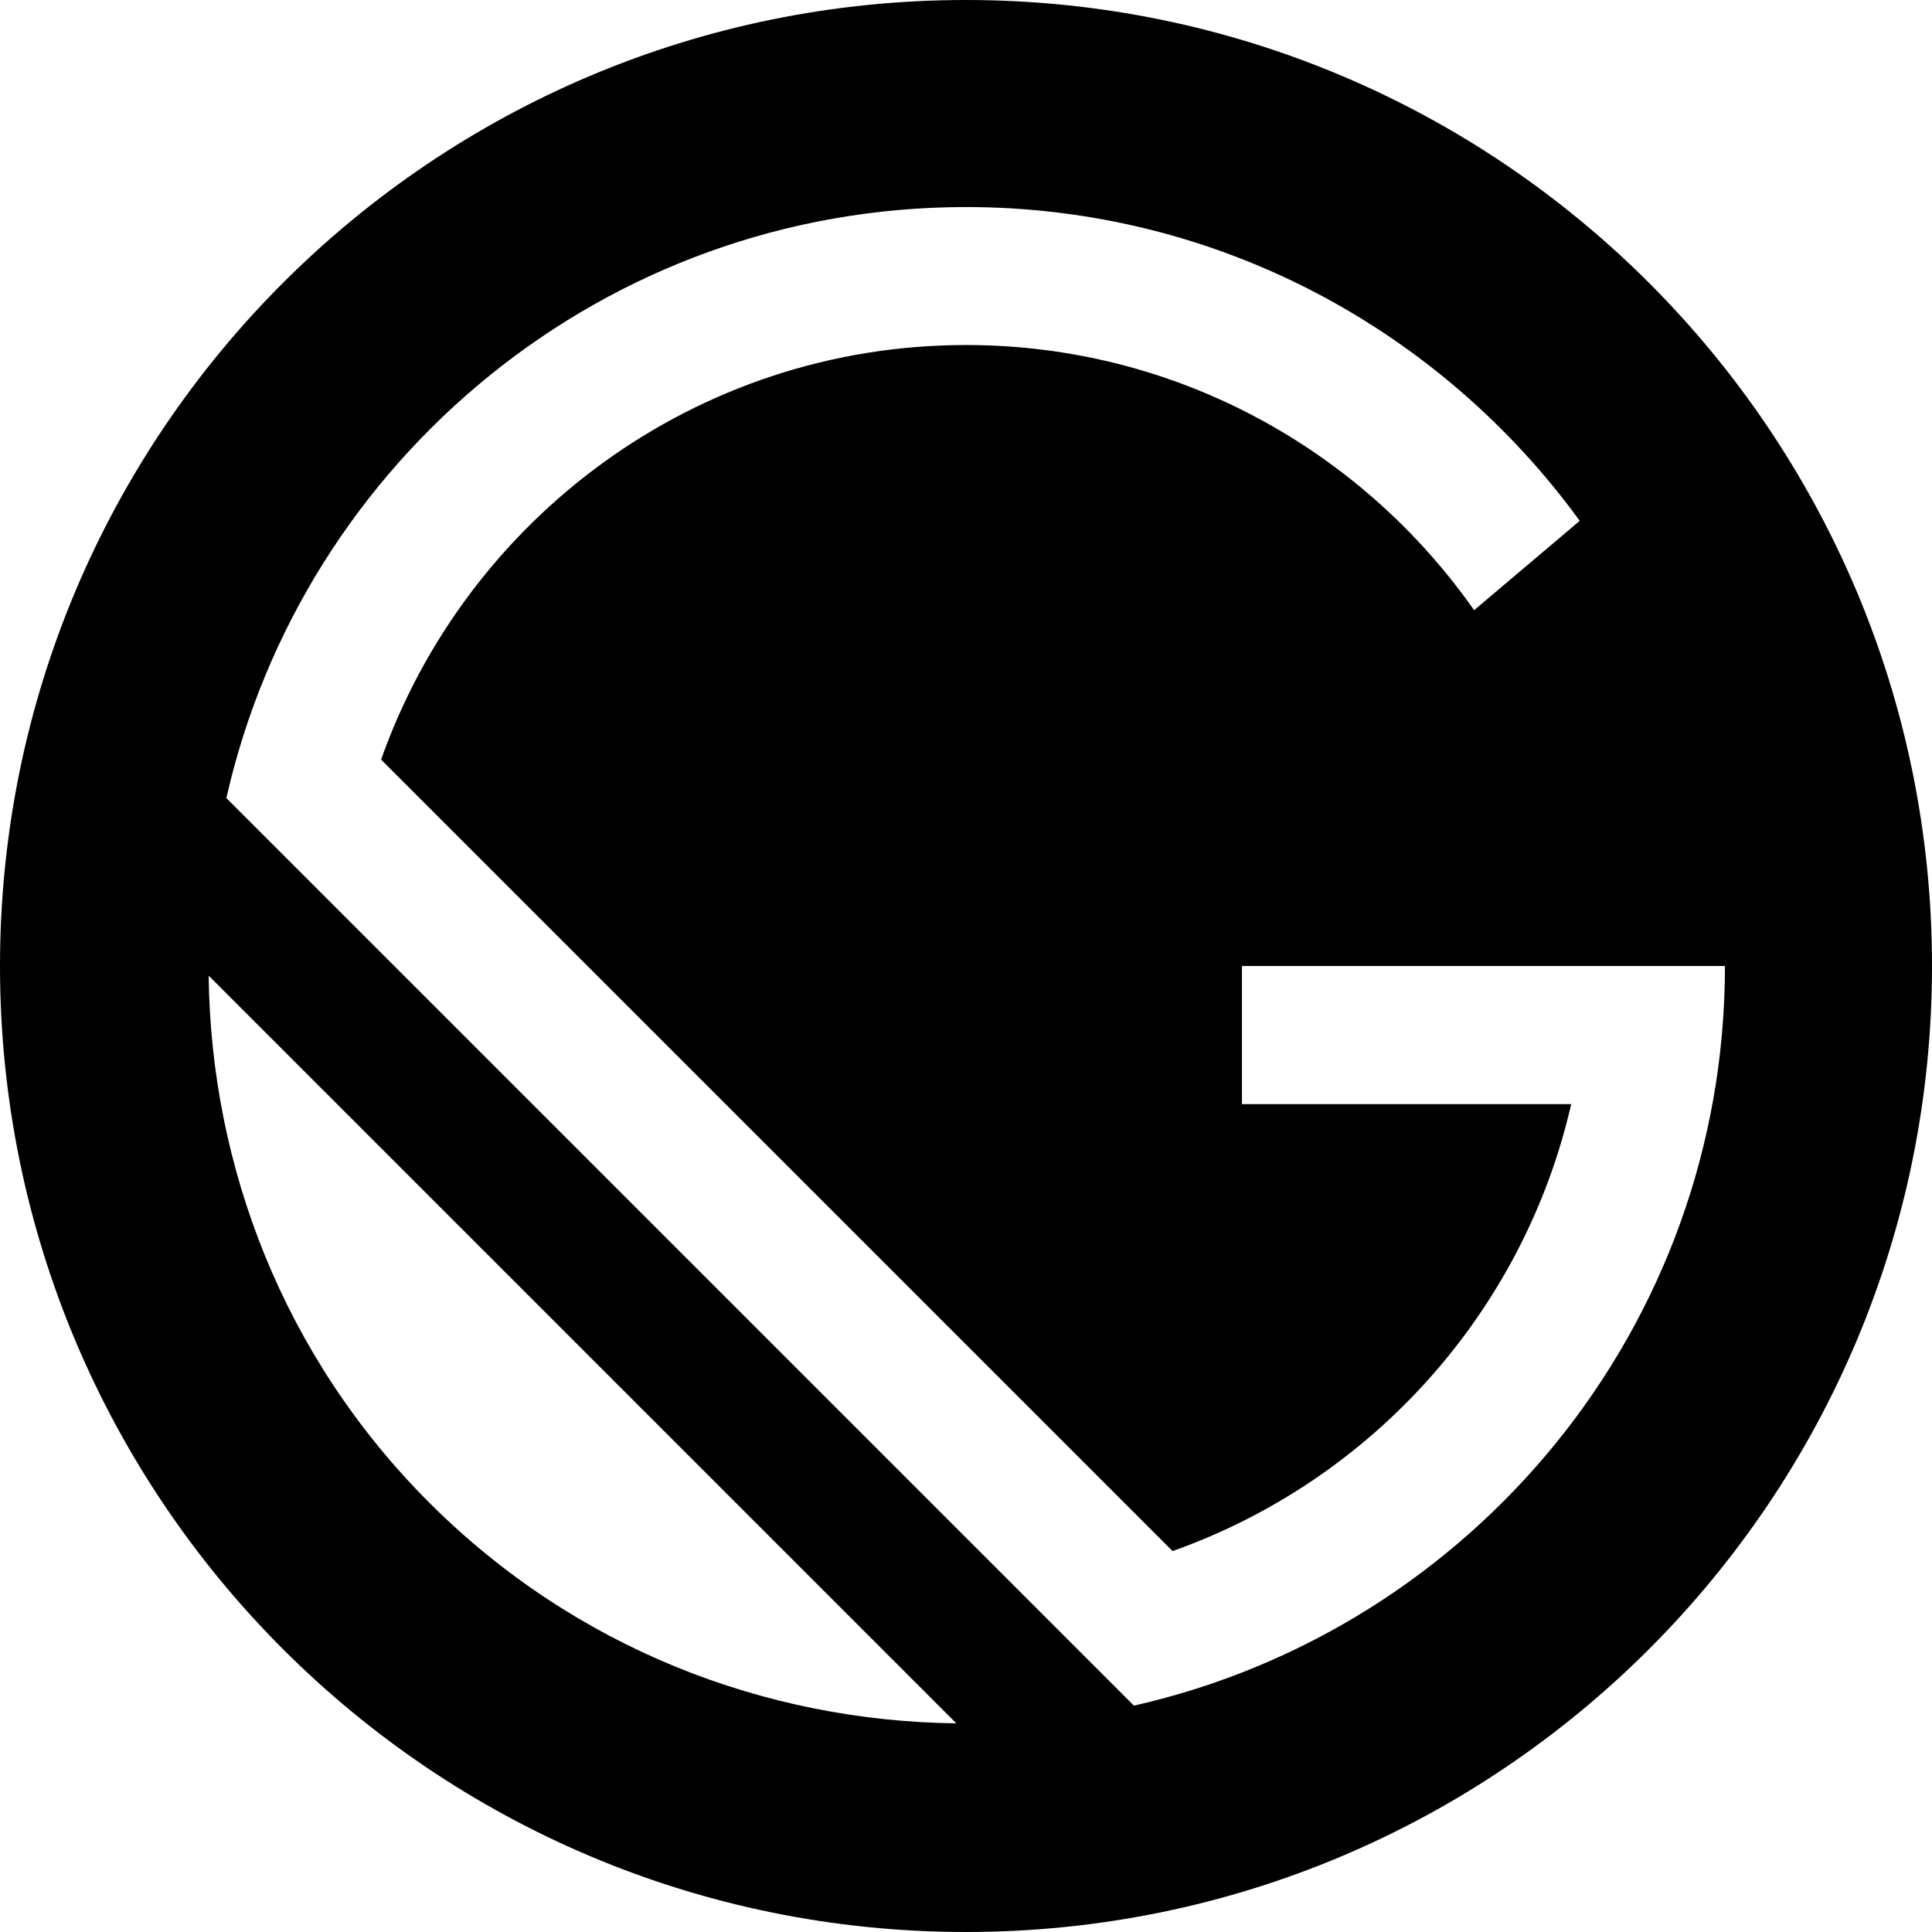
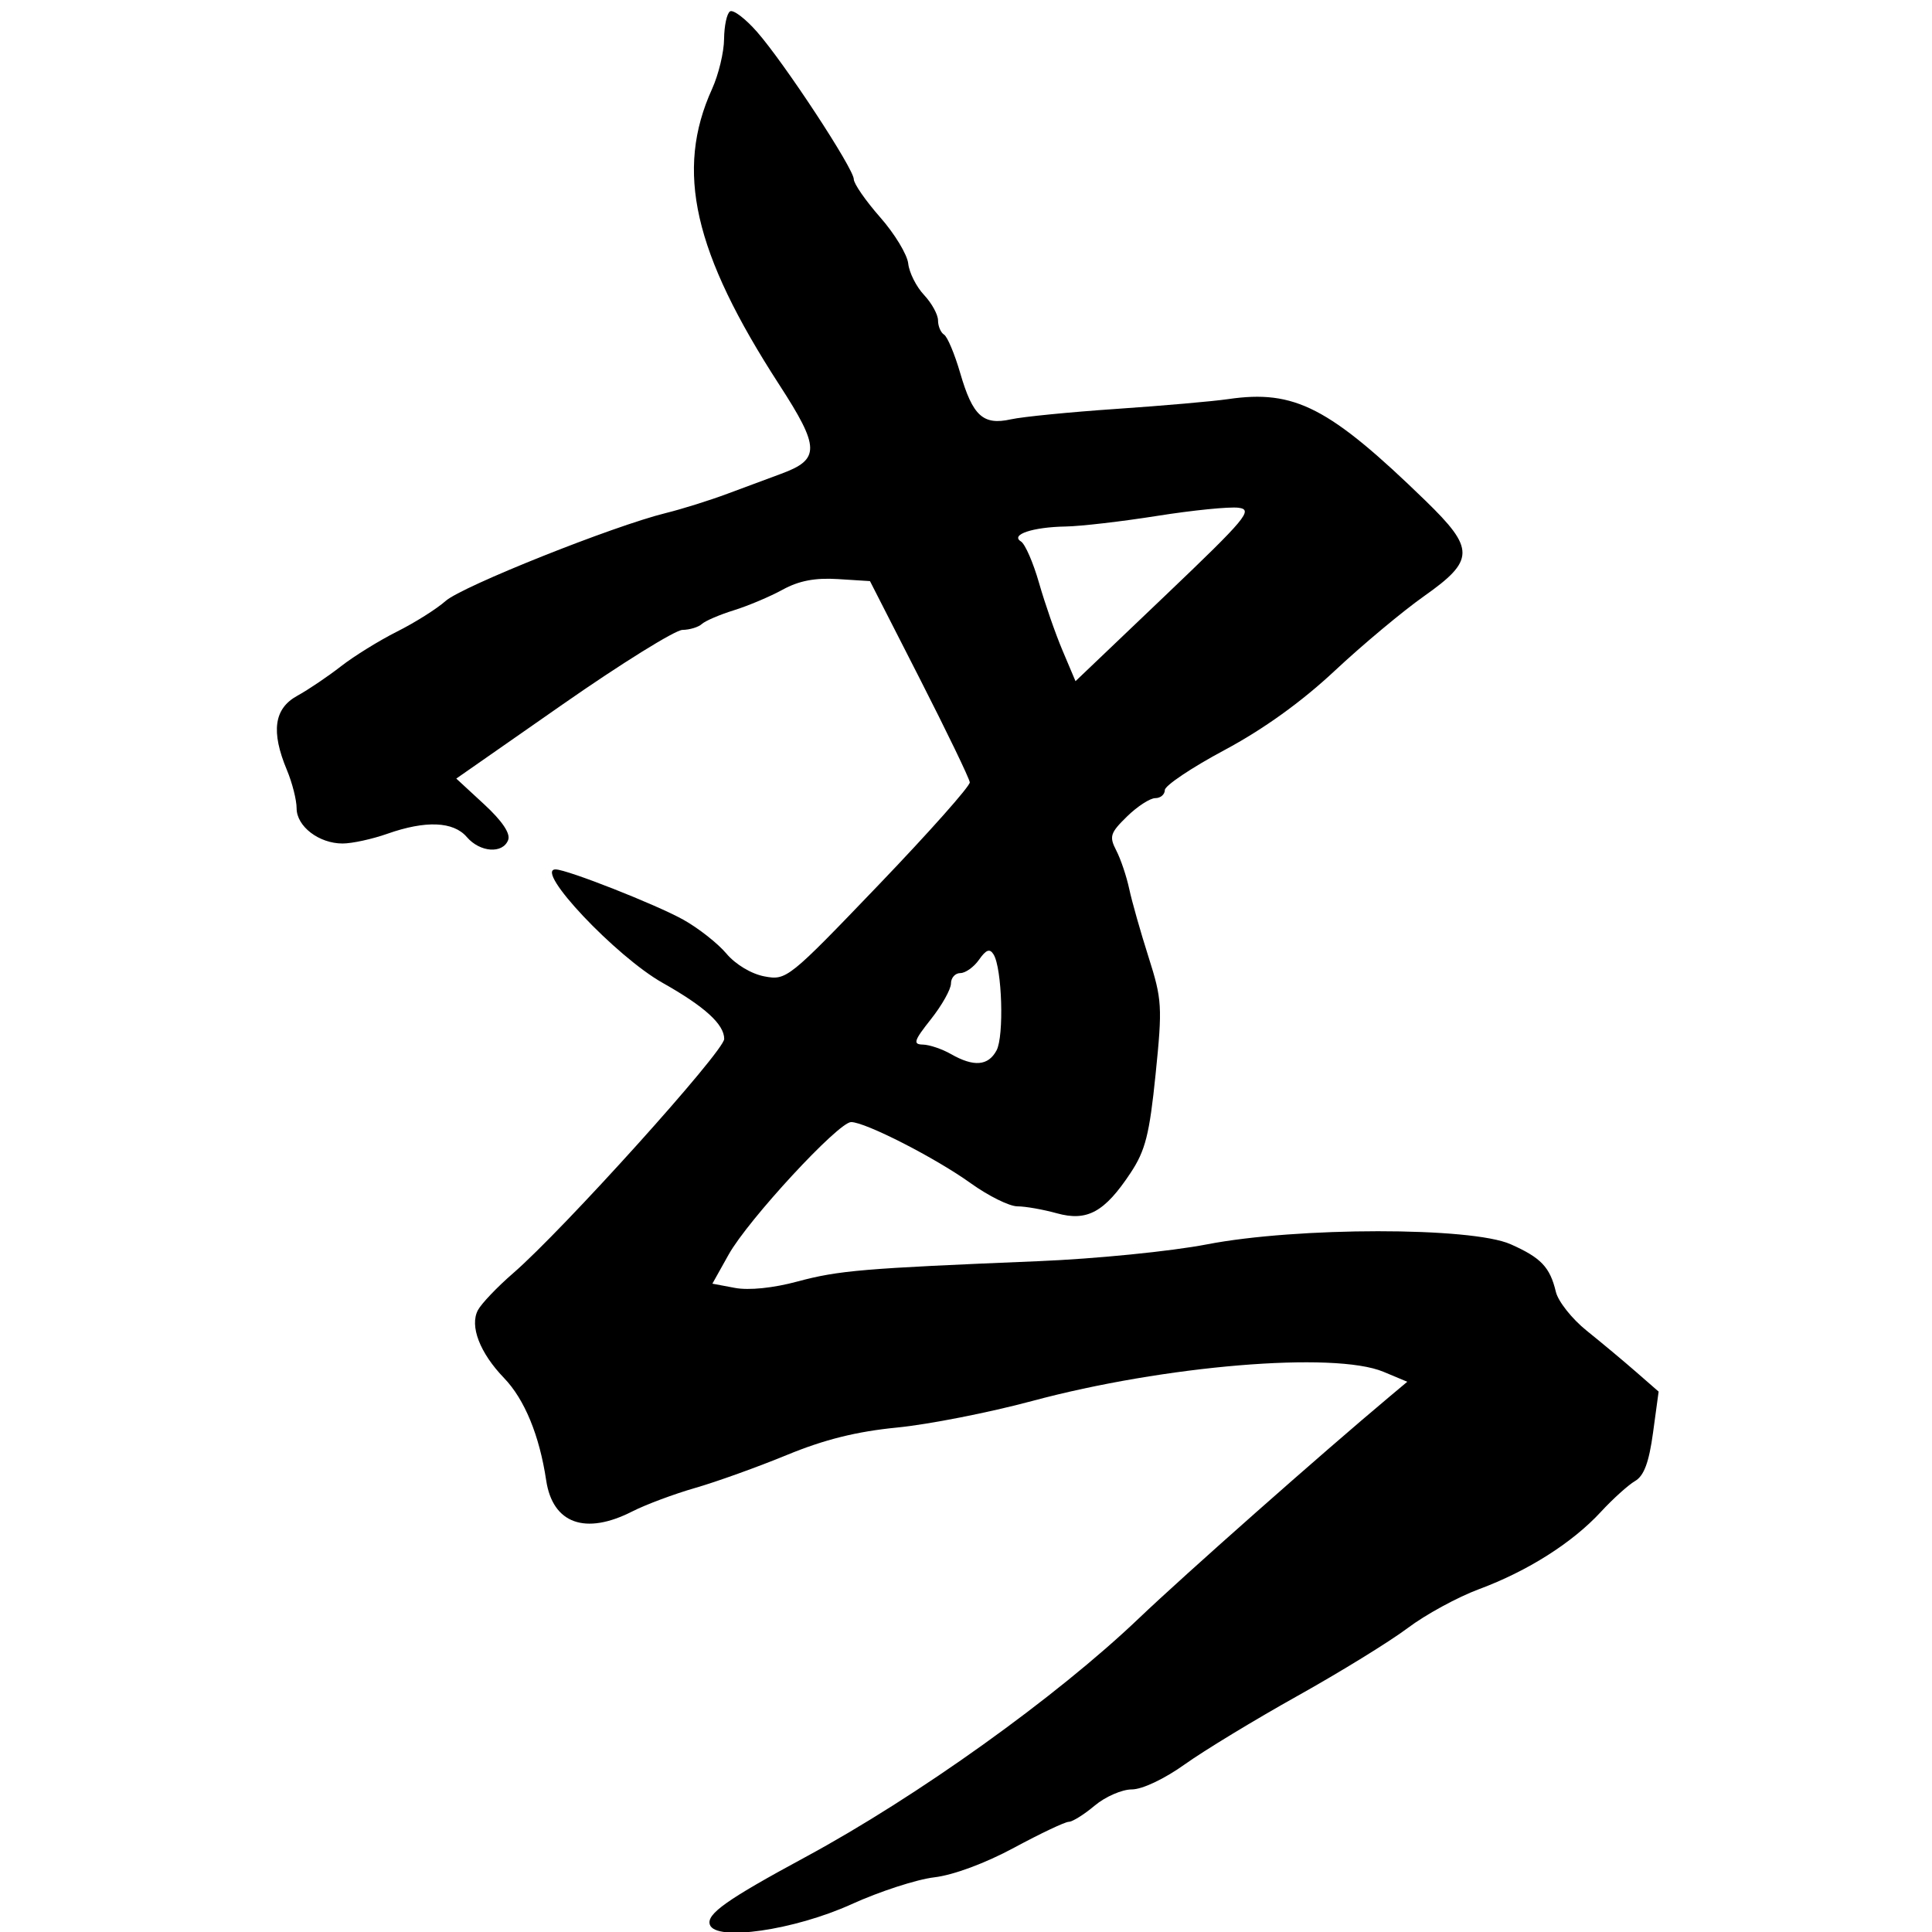
- <svg xmlns="http://www.w3.org/2000/svg" viewBox="0 0 1200 1200">
-   <path d="M600 0C268.6 0 0 268.6 0 600s268.6 600 600 600 600-268.6 600-600S931.4 0 600 0zM266.6 933.3C176.1 842.8 131 724.6 129.6 606L594 1070.4c-118.6-1.4-236.8-46.5-327.4-137.1zm437.7 126.1L140.6 495.7c47.5-210.1 235-367.1 459.4-367.1 156.9 0 295.5 77 381.2 194.9L915.6 379C845.8 279.5 730.5 214.3 600 214.3c-167.7 0-310.3 107.7-363.3 257.5l491.6 491.6c123.4-43.7 218-148.2 247.6-277.6H771.4V600h300c0 224.5-157 411.9-367.1 459.4z" />
+ <svg xmlns="http://www.w3.org/2000/svg" id="svg4302" version="1.1" width="370" height="370" viewBox="0 0 370 370">
+   <defs id="defs4306" />
+   <path style="fill:#000000" d="m 135.945,368.593 c -0.688,-2.028 3.219,-4.793 18.259,-12.92 21.492,-11.613 48.082,-30.647 63.899,-45.741 8.748,-8.348 34.982,-31.547 48.136,-42.567 l 3.273,-2.742 -4.572,-1.912 c -9.399,-3.926 -41.935,-1.218 -67.31,5.605 -8.188,2.202 -19.812,4.485 -25.829,5.074 -7.748,0.759 -13.902,2.29 -21.093,5.251 -5.584,2.299 -13.486,5.14 -17.561,6.312 -4.074,1.172 -9.495,3.198 -12.048,4.499 -9.006,4.595 -15.256,2.342 -16.499,-5.946 -1.29,-8.604 -4.139,-15.523 -8.069,-19.599 -4.642,-4.814 -6.625,-9.971 -5.001,-13.005 0.674,-1.26 3.701,-4.434 6.726,-7.053 9.61,-8.321 40.438,-42.537 40.438,-44.882 0,-2.796 -3.729,-6.191 -11.788,-10.734 -8.957,-5.048 -24.697,-21.73 -20.504,-21.73 2.177,0 19.291,6.741 24.487,9.645 2.884,1.612 6.589,4.53 8.234,6.485 1.745,2.074 4.777,3.889 7.282,4.358 4.216,0.791 4.603,0.481 21.865,-17.525 9.665,-10.082 17.519,-18.921 17.454,-19.642 -0.064,-0.721 -4.393,-9.687 -9.616,-19.924 l -9.497,-18.611 -6.16,-0.389 c -4.343,-0.275 -7.453,0.322 -10.546,2.02 -2.414,1.325 -6.62,3.103 -9.35,3.951 -2.73,0.848 -5.493,2.033 -6.142,2.633 -0.649,0.6 -2.323,1.109 -3.722,1.131 -1.399,0.032 -11.716,6.437 -22.926,14.256 l -20.382,14.216 5.335,4.925 c 3.458,3.193 5.077,5.598 4.602,6.837 -1.033,2.691 -5.401,2.376 -7.923,-0.57 -2.562,-2.992 -7.885,-3.209 -15.222,-0.62 -2.901,1.023 -6.755,1.861 -8.565,1.861 -4.525,0 -8.805,-3.278 -8.805,-6.743 0,-1.584 -0.837,-4.884 -1.861,-7.334 -3.082,-7.375 -2.471,-11.758 1.98,-14.208 2.112,-1.162 5.881,-3.705 8.375,-5.651 2.494,-1.945 7.326,-4.936 10.738,-6.648 3.412,-1.71 7.6,-4.349 9.306,-5.865 3.163,-2.81 32.07,-14.351 42.186,-16.842 3.071,-0.757 8.374,-2.419 11.787,-3.694 3.412,-1.275 8.04,-2.994 10.284,-3.82 7.488,-2.753 7.439,-5.013 -0.359,-17.051 -16.422,-25.343 -19.98,-41.006 -12.872,-56.652 1.25,-2.753 2.285,-7.065 2.3,-9.583 0.031,-2.52 0.53,-4.891 1.143,-5.27 0.615,-0.379 2.938,1.385 5.166,3.923 5.242,5.971 18.533,26.208 18.533,28.221 0,0.852 2.271,4.129 5.045,7.282 2.775,3.152 5.196,7.145 5.38,8.873 0.186,1.728 1.544,4.428 3.02,6.001 1.477,1.572 2.686,3.766 2.686,4.876 0,1.11 0.522,2.34 1.159,2.735 0.638,0.394 2.028,3.704 3.089,7.355 2.392,8.227 4.382,10.043 9.713,8.861 2.216,-0.491 11.288,-1.388 20.159,-1.994 8.871,-0.605 18.522,-1.45 21.446,-1.877 12.732,-1.859 19.344,1.545 37.792,19.456 9.502,9.227 9.47,11.407 -0.276,18.279 -4.079,2.877 -11.783,9.314 -17.12,14.304 -6.361,5.949 -13.63,11.175 -21.108,15.176 -6.273,3.356 -11.411,6.8 -11.417,7.653 -0.006,0.853 -0.831,1.551 -1.831,1.551 -1,0 -3.437,1.582 -5.415,3.516 -3.225,3.153 -3.438,3.827 -2.051,6.514 0.851,1.649 1.964,4.952 2.474,7.34 0.51,2.389 2.171,8.251 3.692,13.028 2.603,8.175 2.683,9.493 1.363,22.467 -1.175,11.532 -1.955,14.616 -4.784,18.892 -4.988,7.538 -8.32,9.36 -14.152,7.741 -2.609,-0.724 -5.998,-1.32 -7.532,-1.324 -1.534,-9.9e-4 -5.563,-2 -8.954,-4.436 -6.729,-4.835 -20.161,-11.701 -22.89,-11.701 -2.432,0 -19.738,18.72 -23.456,25.375 l -3.115,5.571 4.336,0.814 c 2.643,0.495 7.325,0.031 11.99,-1.237 7.904,-2.116 12.474,-2.502 46.117,-3.885 10.936,-0.45 25.424,-1.894 32.259,-3.217 17.28,-3.342 50.663,-3.362 58.166,-0.03 5.833,2.586 7.54,4.383 8.67,9.12 0.441,1.842 3.098,5.192 5.906,7.445 2.808,2.253 7.056,5.799 9.439,7.879 l 4.335,3.782 -1.072,7.874 c -0.773,5.677 -1.732,8.257 -3.434,9.246 -1.299,0.755 -4.26,3.426 -6.579,5.937 -5.455,5.904 -13.983,11.31 -23.318,14.781 -4.095,1.522 -10.237,4.87 -13.649,7.44 -3.412,2.57 -12.904,8.416 -21.093,12.991 -8.189,4.577 -17.911,10.478 -21.605,13.118 -3.905,2.791 -8.149,4.799 -10.141,4.799 -1.883,0 -5.084,1.396 -7.112,3.103 -2.027,1.706 -4.261,3.101 -4.963,3.101 -0.702,0 -5.412,2.232 -10.468,4.959 -5.518,2.976 -11.632,5.244 -15.294,5.674 -3.357,0.396 -10.483,2.71 -15.835,5.143 -10.967,4.985 -26.04,7.164 -27.14,3.922 z m 54.907,-167.43 c 1.462,-2.732 1.058,-15.74 -0.571,-18.376 -0.73,-1.181 -1.426,-0.931 -2.776,0.997 -0.991,1.415 -2.607,2.573 -3.592,2.573 -0.984,0 -1.792,0.897 -1.792,1.993 0,1.095 -1.72,4.167 -3.826,6.824 -3.279,4.141 -3.501,4.837 -1.551,4.875 1.251,0.031 3.672,0.842 5.376,1.817 4.37,2.497 7.138,2.274 8.731,-0.704 z M 237.187,97.24 c -1.752,-0.224 -8.738,0.476 -15.527,1.551 -6.788,1.075 -14.692,1.994 -17.565,2.041 -6.315,0.106 -10.675,1.563 -8.569,2.864 0.799,0.494 2.36,4.08 3.47,7.969 1.11,3.889 3.133,9.707 4.497,12.929 l 2.478,5.859 17.2,-16.405 C 238.695,99.242 240.061,97.604 237.187,97.24 Z" id="path4380" />
</svg>
